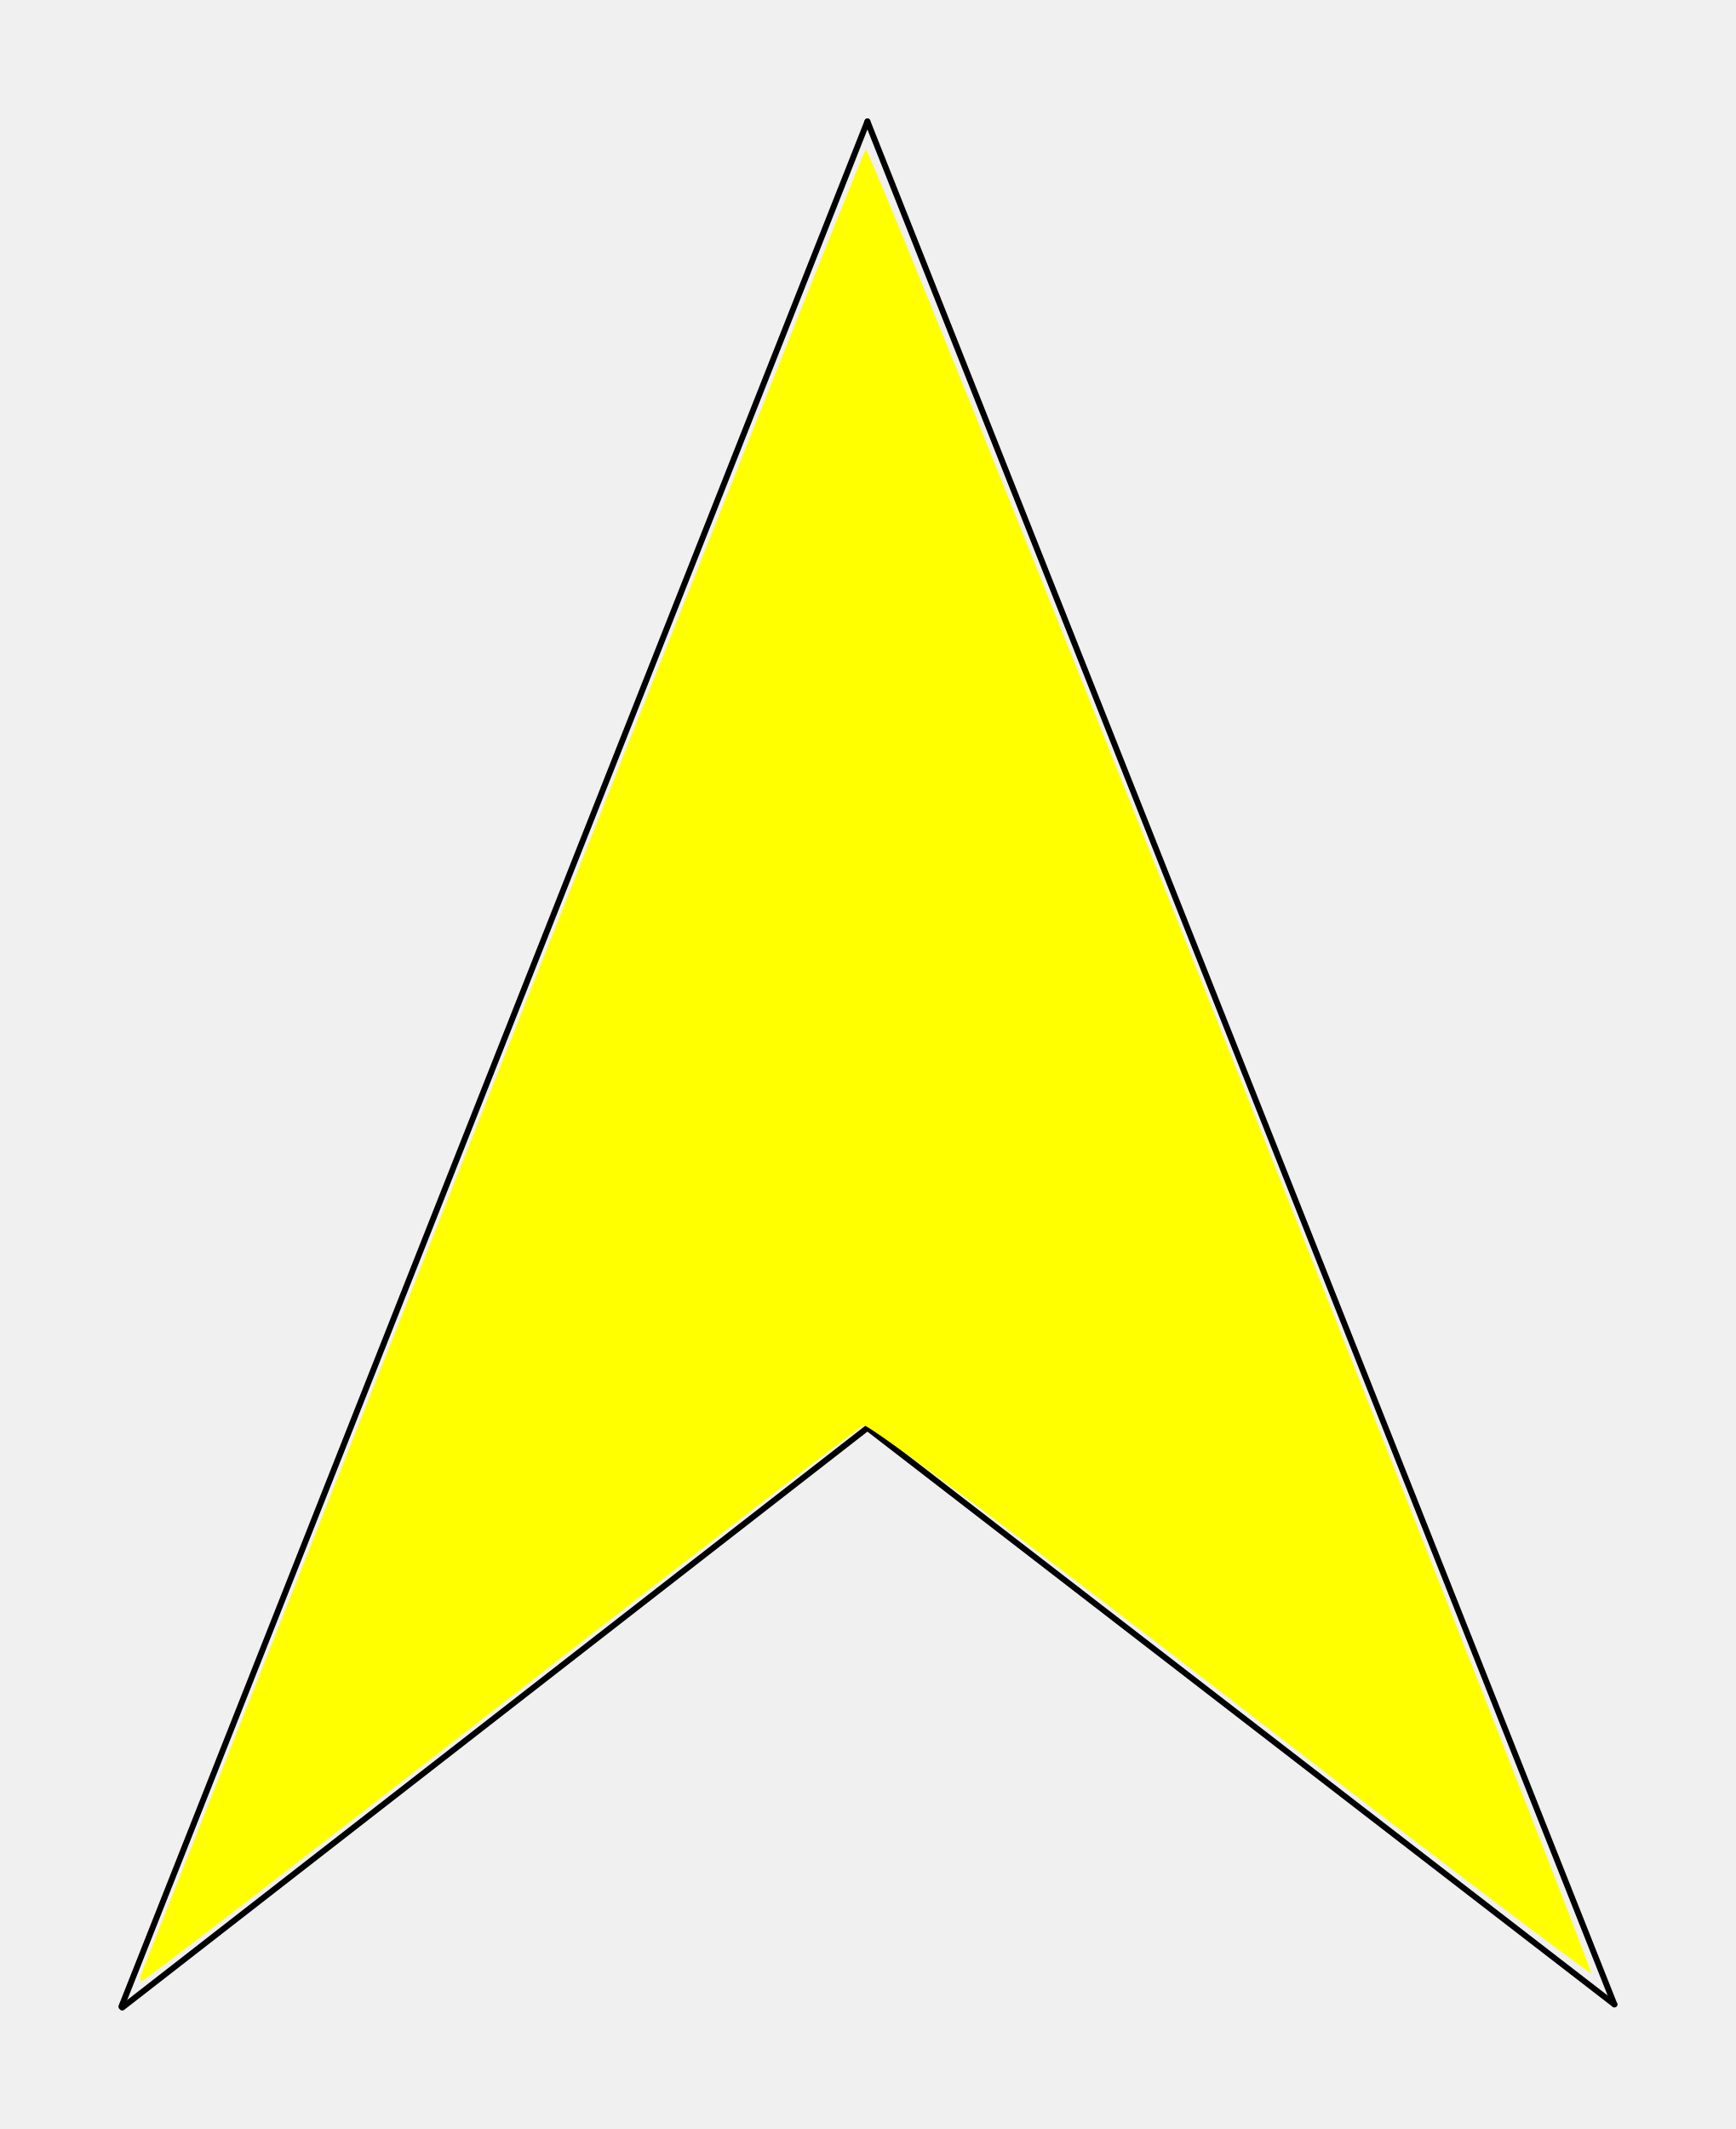
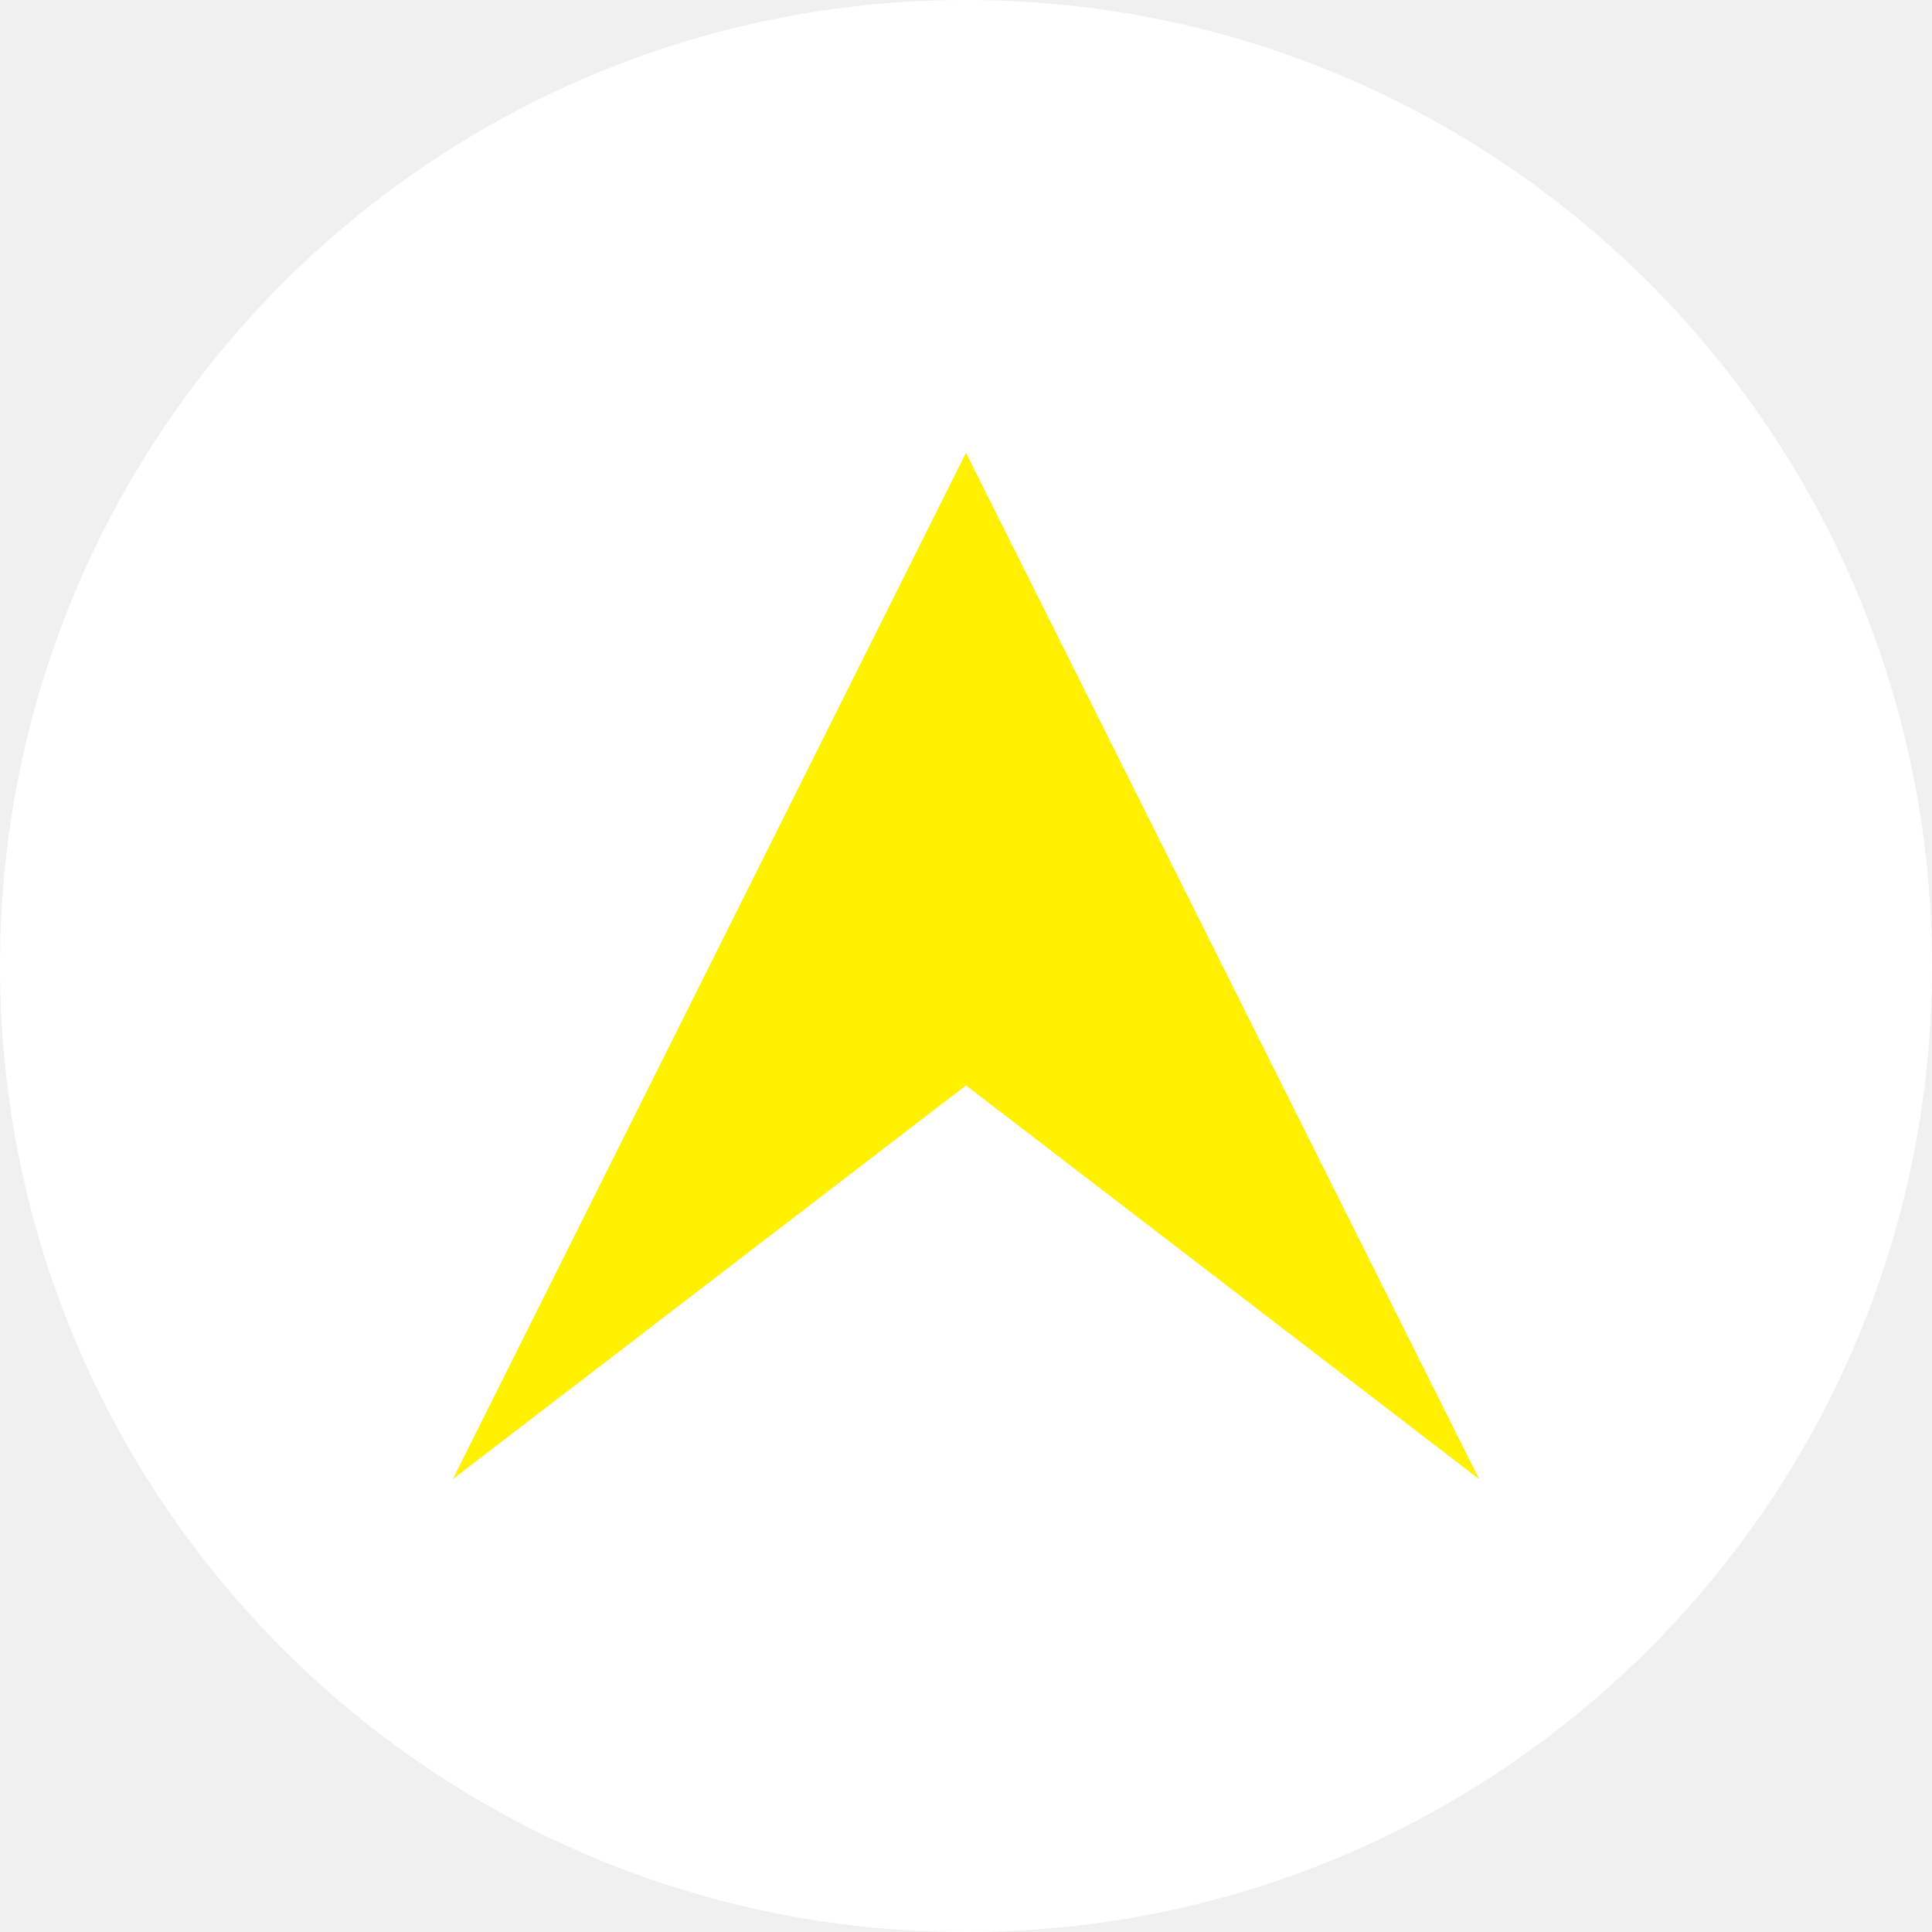
- <svg xmlns="http://www.w3.org/2000/svg" width="146.555mm" height="179.712mm" viewBox="0 0 146.555 179.712" version="1.1" id="svg8">
-   <defs id="defs2" />
-   <g id="layer1" transform="translate(-31.53238,-37.85851)">
-     <path style="fill:none;stroke:#000000;stroke-width:0.5;stroke-linecap:round;stroke-linejoin:miter;stroke-miterlimit:4;stroke-dasharray:none;stroke-opacity:1" d="m 41.857,207.32 62.913,-48.932 63.068,48.666" id="path16" />
-     <path style="fill:none;stroke:#000000;stroke-width:0.5;stroke-linecap:round;stroke-linejoin:miter;stroke-miterlimit:4;stroke-dasharray:none;stroke-opacity:1" d="M 104.77,48.109 167.838,207.055" id="path18" />
-     <path style="fill:none;stroke:#000000;stroke-width:0.5;stroke-linecap:round;stroke-linejoin:miter;stroke-miterlimit:4;stroke-dasharray:none;stroke-opacity:1" d="M 104.77,48.109 41.782,207.242" id="path20" />
-     <path style="fill:#ffff00;stroke-width:3.78;stroke-linecap:round;stroke-miterlimit:4;stroke-dasharray:none" d="m 164.352,772.618 c 0.553,-1.375 52.472,-132.55 115.376,-291.5 62.904,-158.95 114.973,-289.623 115.709,-290.384 0.736,-0.761 53.321,129.656 116.856,289.815 63.535,160.159 115.137,291.581 114.67,292.047 -0.467,0.467 -52.316,-38.886 -115.221,-87.451 -62.905,-48.565 -115.517,-87.861 -116.915,-87.324 -1.399,0.537 -53.529,40.648 -115.846,89.136 -62.317,48.488 -113.828,88.16 -114.469,88.16 -0.641,0 -0.713,-1.125 -0.161,-2.5 z" id="path849" transform="scale(0.2645833)" />
+ <svg xmlns="http://www.w3.org/2000/svg" width="100%" height="100%" viewBox="0 0 128 128" version="1.1" xml:space="preserve" style="fill-rule:evenodd;clip-rule:evenodd;stroke-linejoin:round;stroke-miterlimit:2;">
+   <circle cx="64" cy="64" r="64" style="fill:white;" />
+   <g transform="matrix(1.30701,0,0,1.30701,-19.6489,-19.6489)">
+     <g id="N">
+       <path id="Arrow" d="M90.013,90.013L64,70.054L37.987,90.013L64,37.987L90.013,90.013Z" style="fill:rgb(255,241,0);" />
+     </g>
  </g>
</svg>
